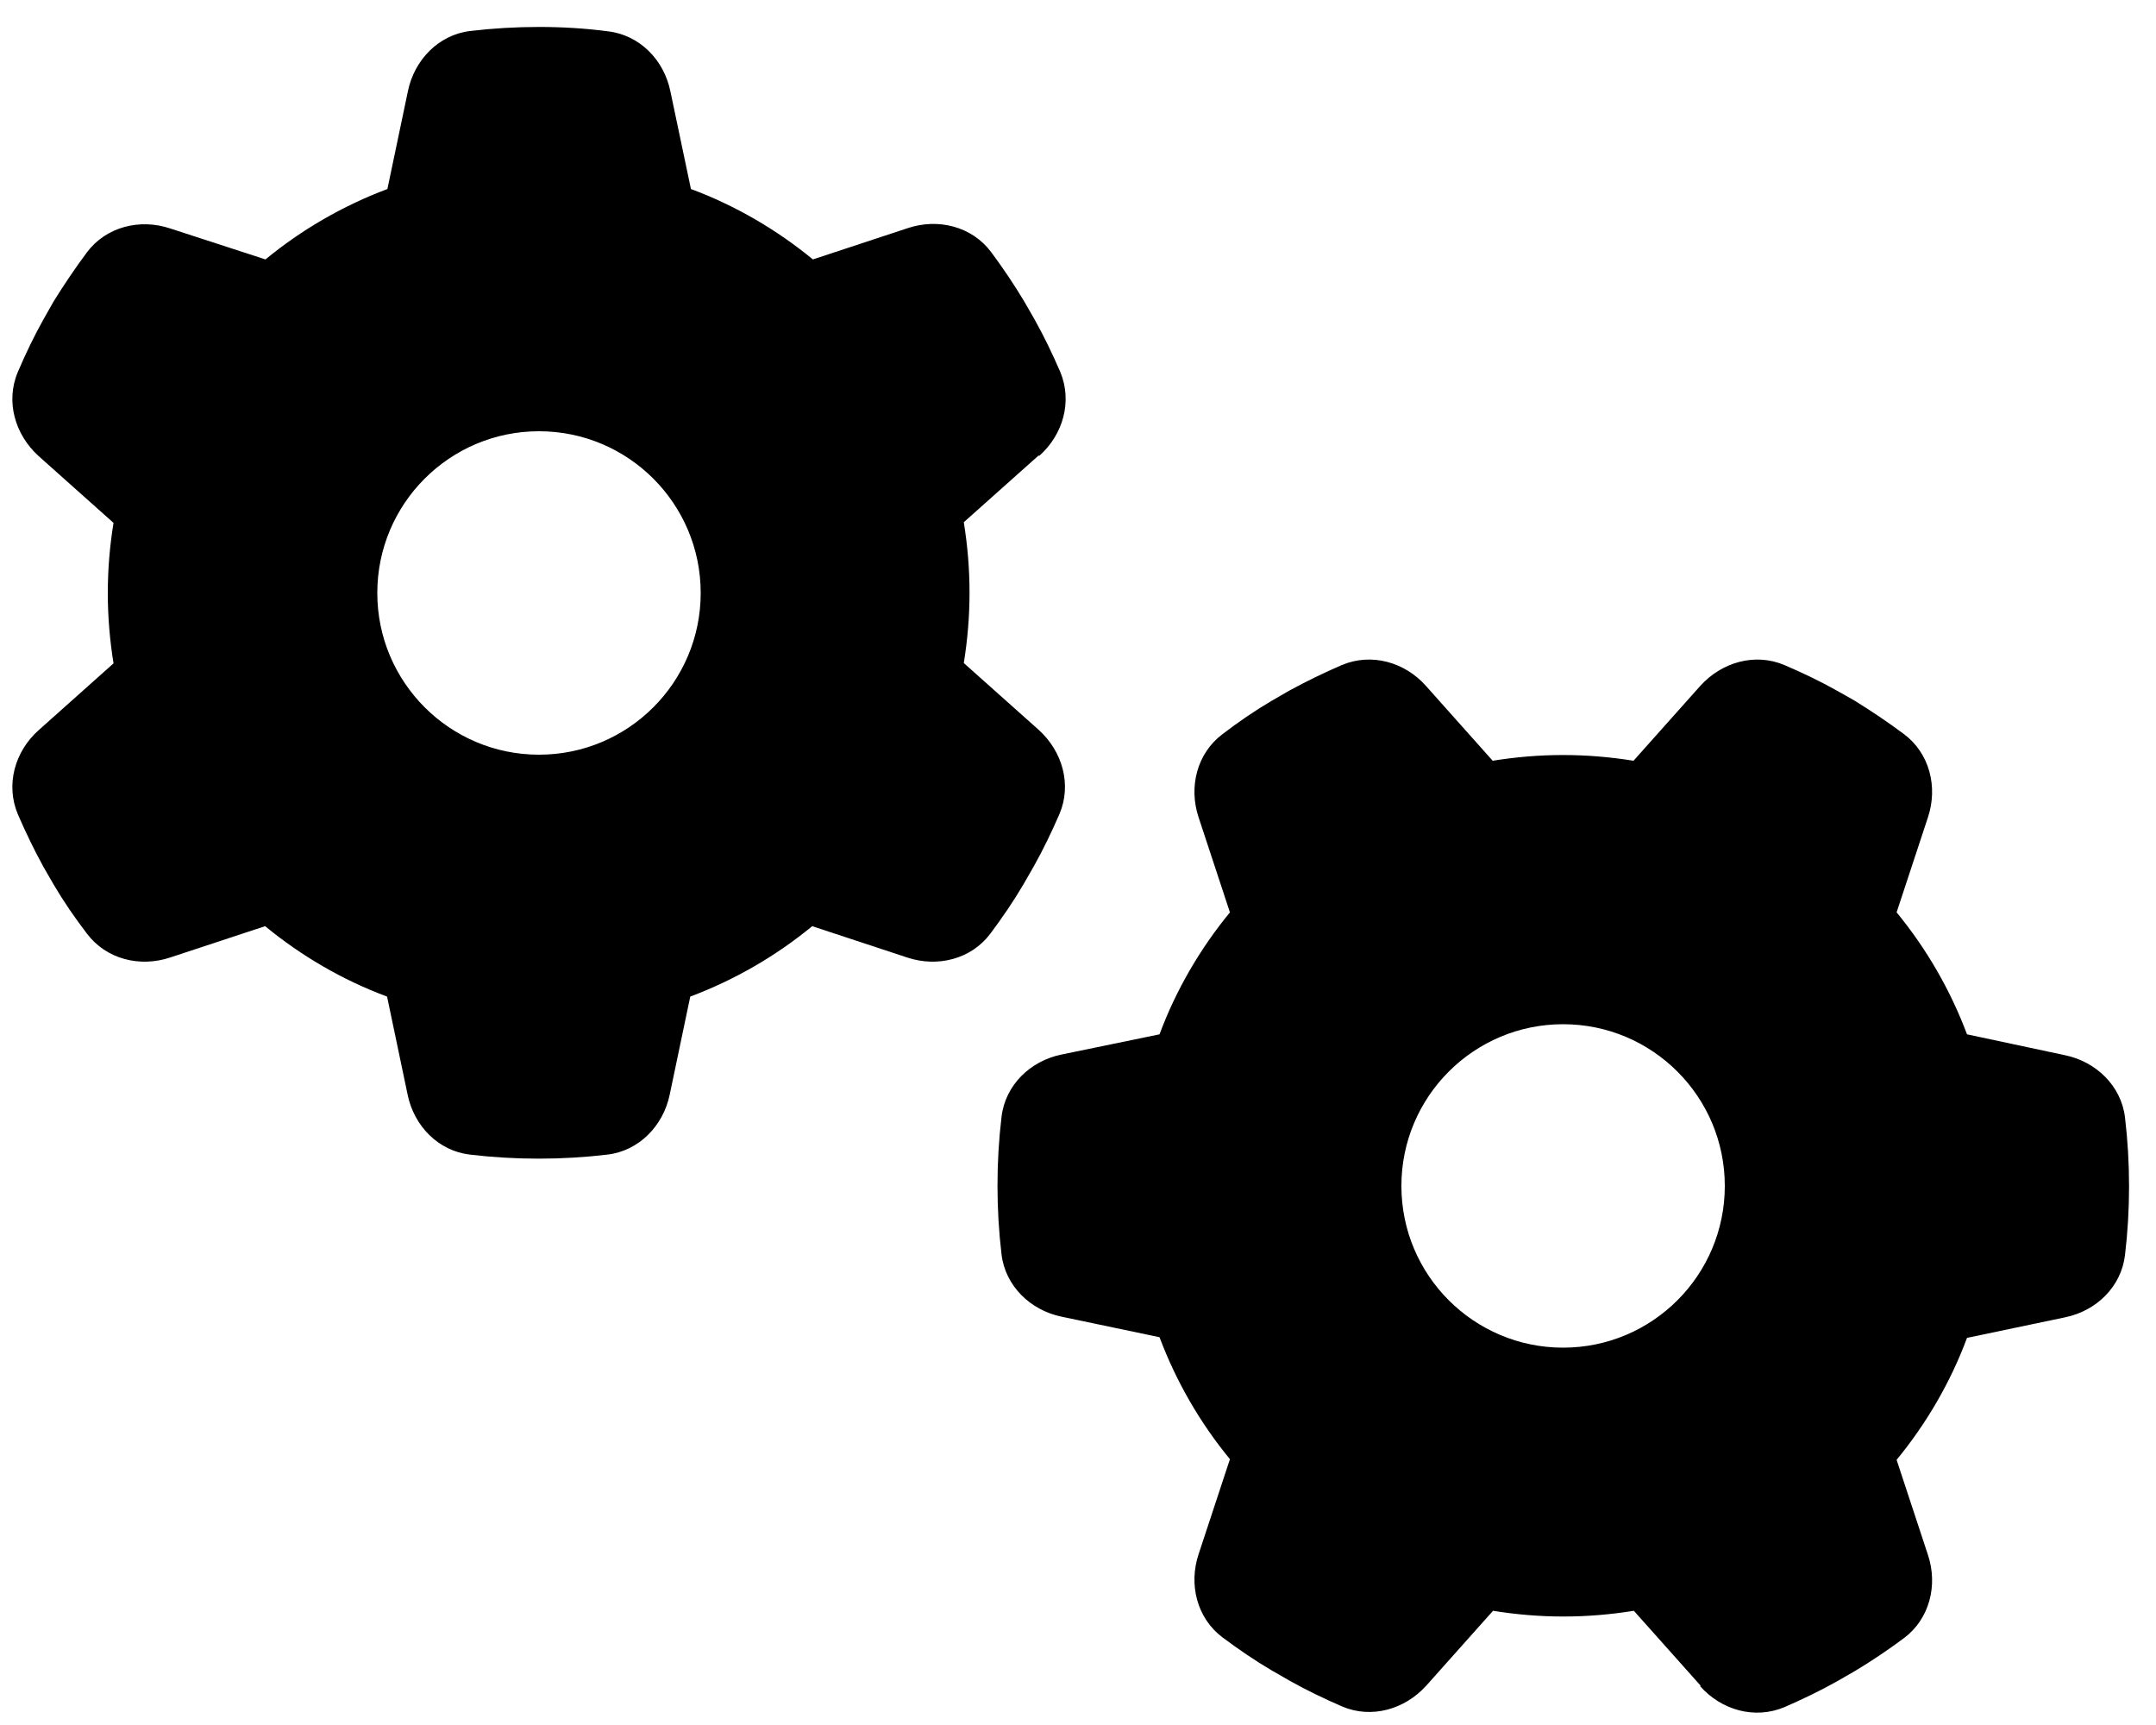
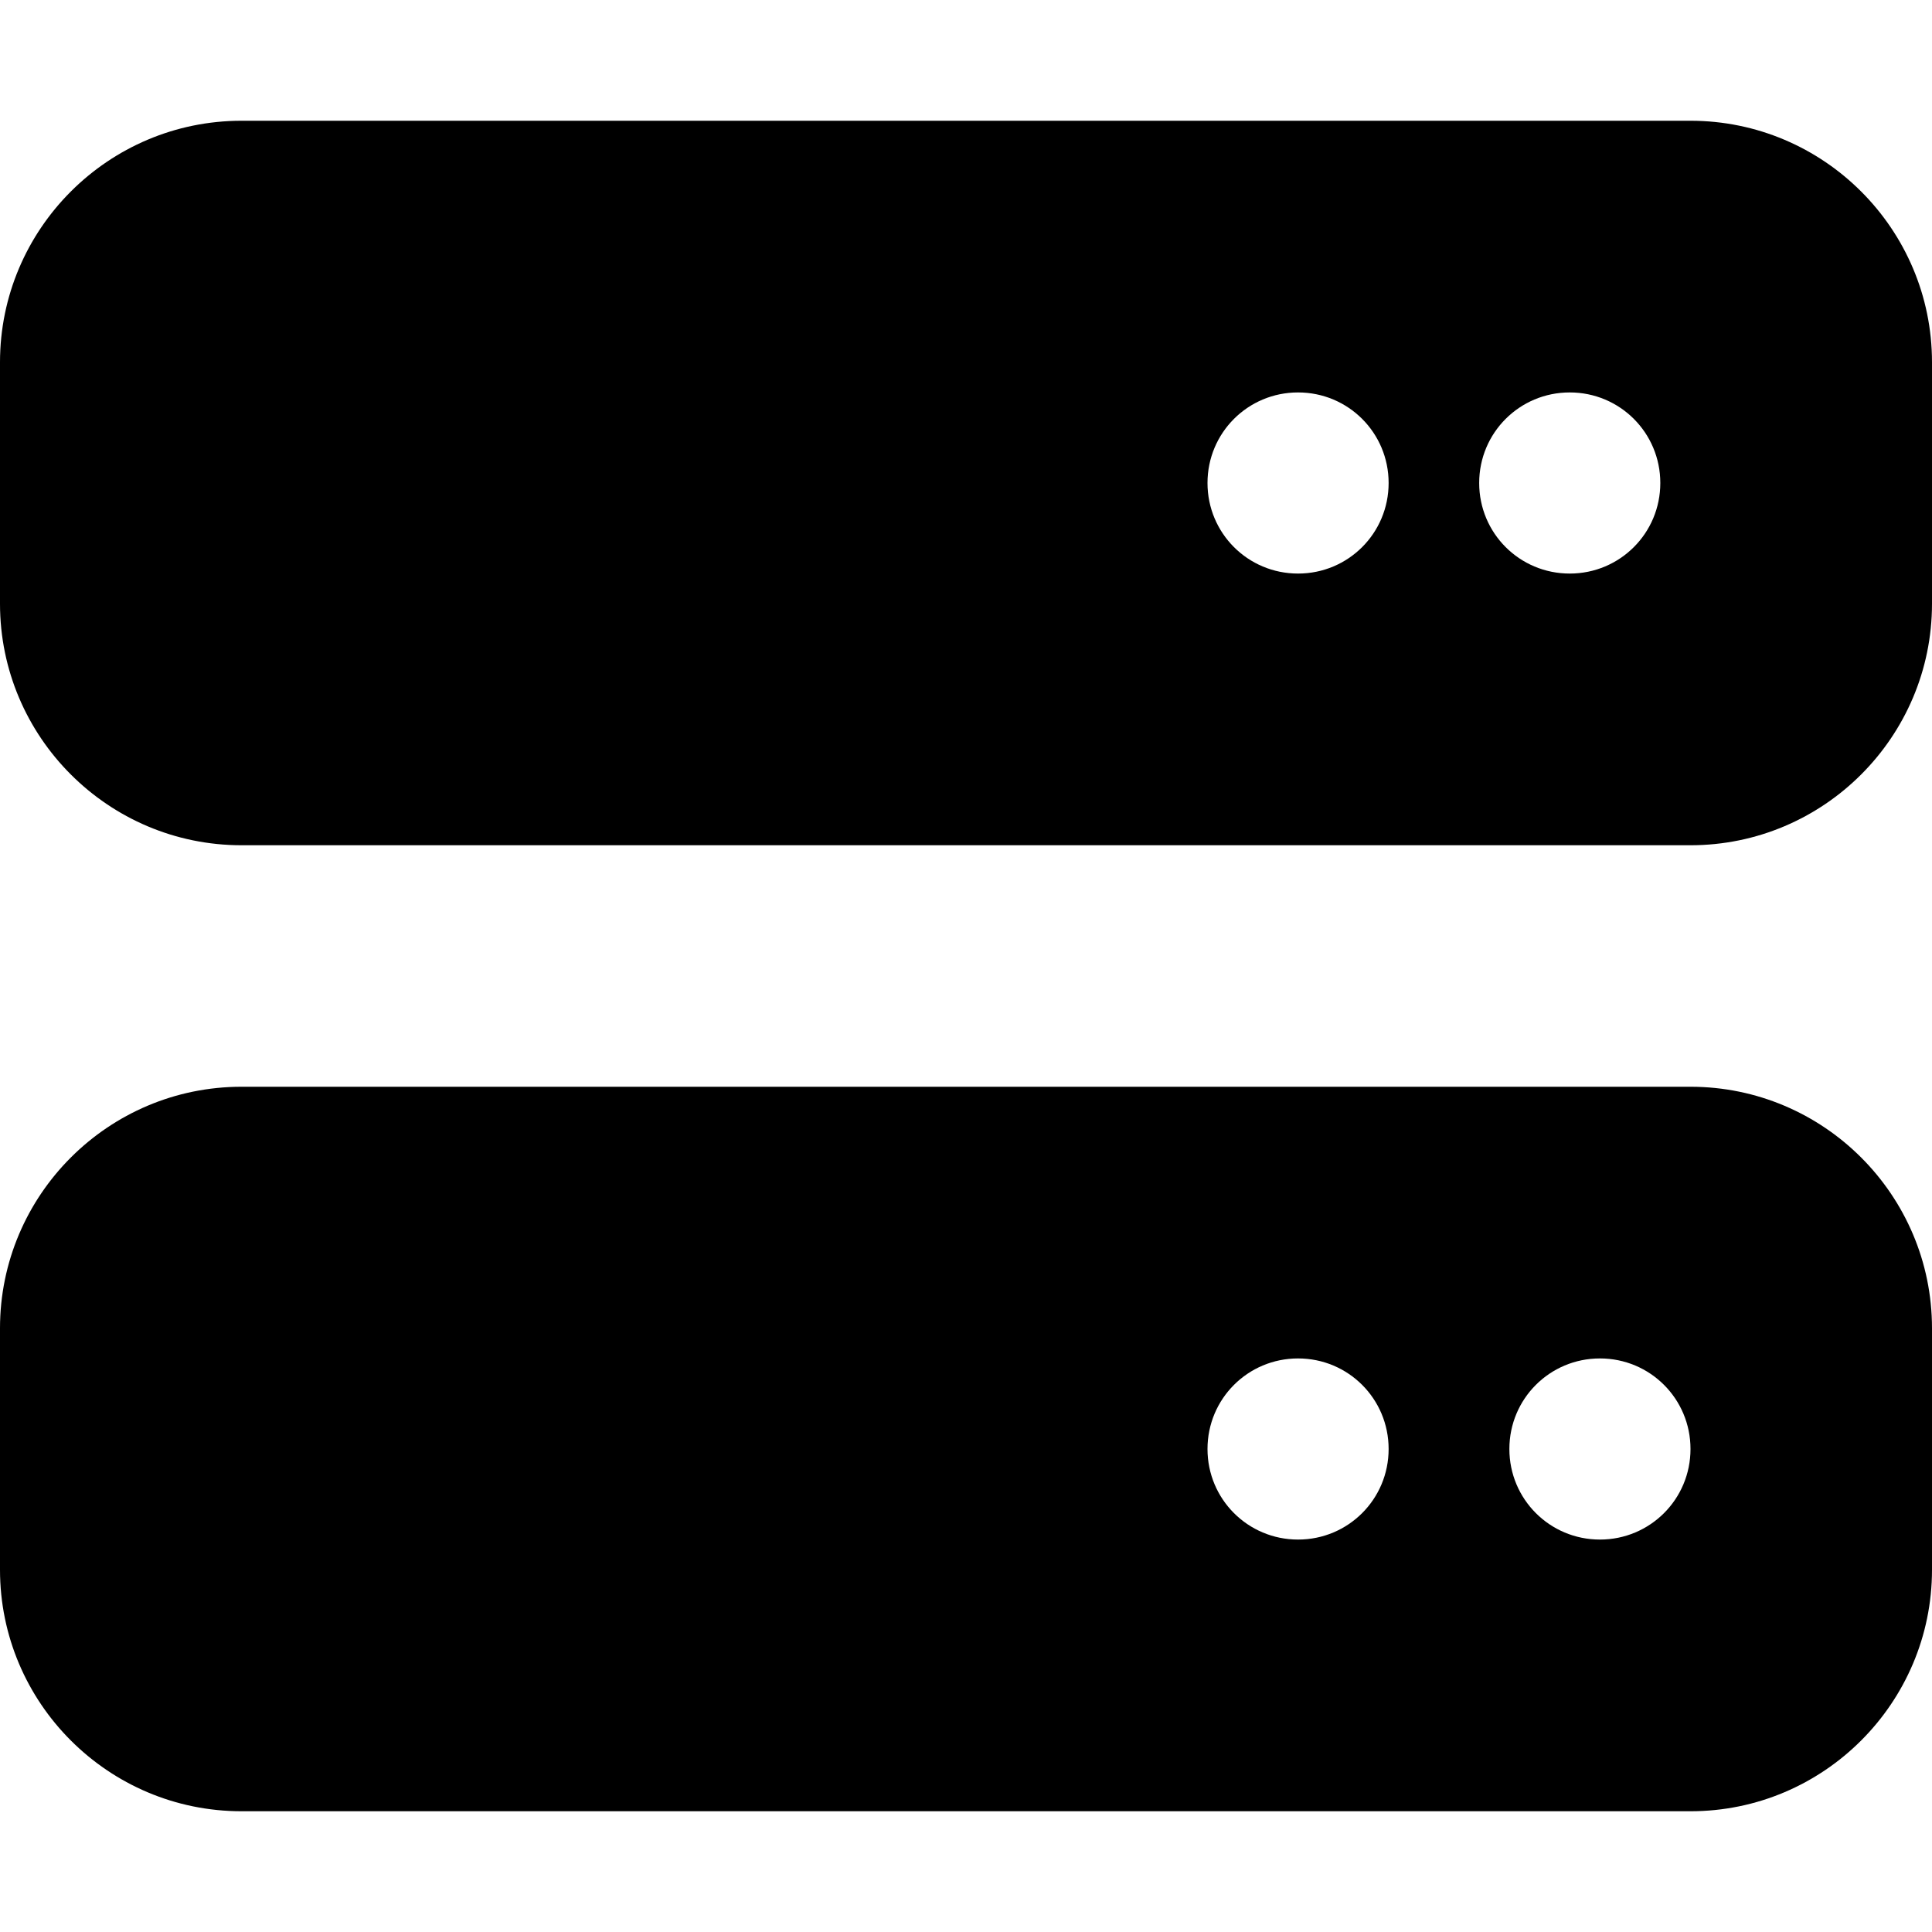
- <svg xmlns="http://www.w3.org/2000/svg" viewBox="0 0 640 512">
-   <path d="M308.5 135.3c7.1-6.3 9.9-16.2 6.2-25c-2.3-5.3-4.8-10.5-7.6-15.5L304 89.4c-3-5-6.3-9.9-9.8-14.6c-5.7-7.6-15.7-10.1-24.7-7.1l-28.2 9.3c-10.7-8.8-23-16-36.2-20.9L199 27.1c-1.9-9.3-9.1-16.7-18.5-17.8C173.7 8.4 166.9 8 160 8s-13.7 .4-20.4 1.2c-9.4 1.1-16.6 8.6-18.5 17.8L115 56.1c-13.3 5-25.5 12.1-36.2 20.9L50.5 67.8c-9-3-19-.5-24.7 7.1c-3.5 4.7-6.8 9.6-9.9 14.6l-3 5.3c-2.8 5-5.3 10.2-7.6 15.6c-3.7 8.7-.9 18.6 6.2 25l22.2 19.8C32.6 161.9 32 168.9 32 176s.6 14.1 1.7 20.9L11.5 216.7c-7.1 6.3-9.9 16.2-6.2 25c2.3 5.3 4.8 10.5 7.6 15.6l3 5.2c3 5.1 6.3 9.9 9.9 14.6c5.7 7.6 15.7 10.1 24.7 7.1l28.2-9.3c10.7 8.8 23 16 36.2 20.9l6.1 29.1c1.9 9.3 9.1 16.7 18.5 17.8c6.7 .8 13.5 1.2 20.4 1.2s13.7-.4 20.4-1.2c9.4-1.1 16.6-8.6 18.5-17.8l6.1-29.1c13.3-5 25.5-12.1 36.2-20.9l28.2 9.3c9 3 19 .5 24.7-7.1c3.5-4.7 6.8-9.5 9.8-14.6l3.1-5.4c2.8-5 5.3-10.2 7.6-15.5c3.7-8.7 .9-18.6-6.2-25l-22.2-19.8c1.1-6.8 1.7-13.8 1.7-20.9s-.6-14.1-1.7-20.9l22.2-19.8zM208 176c0 26.5-21.5 48-48 48s-48-21.5-48-48s21.5-48 48-48s48 21.5 48 48zM504.7 500.5c6.3 7.1 16.2 9.9 25 6.2c5.3-2.3 10.5-4.8 15.5-7.6l5.4-3.1c5-3 9.9-6.3 14.6-9.8c7.6-5.7 10.1-15.7 7.1-24.7l-9.3-28.2c8.8-10.7 16-23 20.9-36.2l29.1-6.1c9.3-1.9 16.7-9.1 17.8-18.5c.8-6.7 1.2-13.5 1.2-20.4s-.4-13.7-1.2-20.4c-1.1-9.4-8.6-16.6-17.8-18.5L583.9 307c-5-13.3-12.1-25.5-20.9-36.2l9.3-28.2c3-9 .5-19-7.1-24.7c-4.7-3.5-9.6-6.8-14.6-9.9l-5.3-3c-5-2.8-10.2-5.3-15.6-7.6c-8.7-3.7-18.6-.9-25 6.2l-19.8 22.2c-6.8-1.1-13.8-1.7-20.9-1.7s-14.1 .6-20.9 1.7l-19.8-22.2c-6.3-7.1-16.2-9.9-25-6.2c-5.3 2.3-10.5 4.8-15.6 7.6l-5.2 3c-5.1 3-9.9 6.3-14.6 9.9c-7.6 5.7-10.1 15.7-7.1 24.7l9.3 28.2c-8.8 10.7-16 23-20.9 36.2L315.1 313c-9.3 1.9-16.7 9.1-17.8 18.5c-.8 6.7-1.2 13.5-1.2 20.4s.4 13.7 1.2 20.4c1.1 9.4 8.6 16.6 17.8 18.5l29.1 6.1c5 13.3 12.1 25.5 20.9 36.2l-9.3 28.2c-3 9-.5 19 7.1 24.7c4.7 3.5 9.5 6.8 14.6 9.8l5.4 3.1c5 2.8 10.2 5.3 15.5 7.6c8.7 3.7 18.6 .9 25-6.2l19.8-22.2c6.8 1.1 13.8 1.7 20.9 1.7s14.1-.6 20.9-1.7l19.8 22.2zM464 400c-26.5 0-48-21.5-48-48s21.5-48 48-48s48 21.5 48 48s-21.5 48-48 48z" />
+ <svg xmlns="http://www.w3.org/2000/svg" viewBox="0 0 512 512">
+   <path d="M64 32C28.7 32 0 60.7 0 96v64c0 35.3 28.7 64 64 64H448c35.3 0 64-28.7 64-64V96c0-35.3-28.7-64-64-64H64zM344 152c-13.3 0-24-10.7-24-24s10.7-24 24-24s24 10.7 24 24s-10.7 24-24 24zm96-24c0 13.3-10.7 24-24 24s-24-10.7-24-24s10.7-24 24-24s24 10.7 24 24zM64 288c-35.3 0-64 28.7-64 64v64c0 35.3 28.7 64 64 64H448c35.3 0 64-28.7 64-64V352c0-35.3-28.7-64-64-64H64zM344 408c-13.3 0-24-10.7-24-24s10.7-24 24-24s24 10.7 24 24s-10.7 24-24 24zm104-24c0 13.3-10.7 24-24 24s-24-10.7-24-24s10.7-24 24-24s24 10.7 24 24z" />
</svg>
